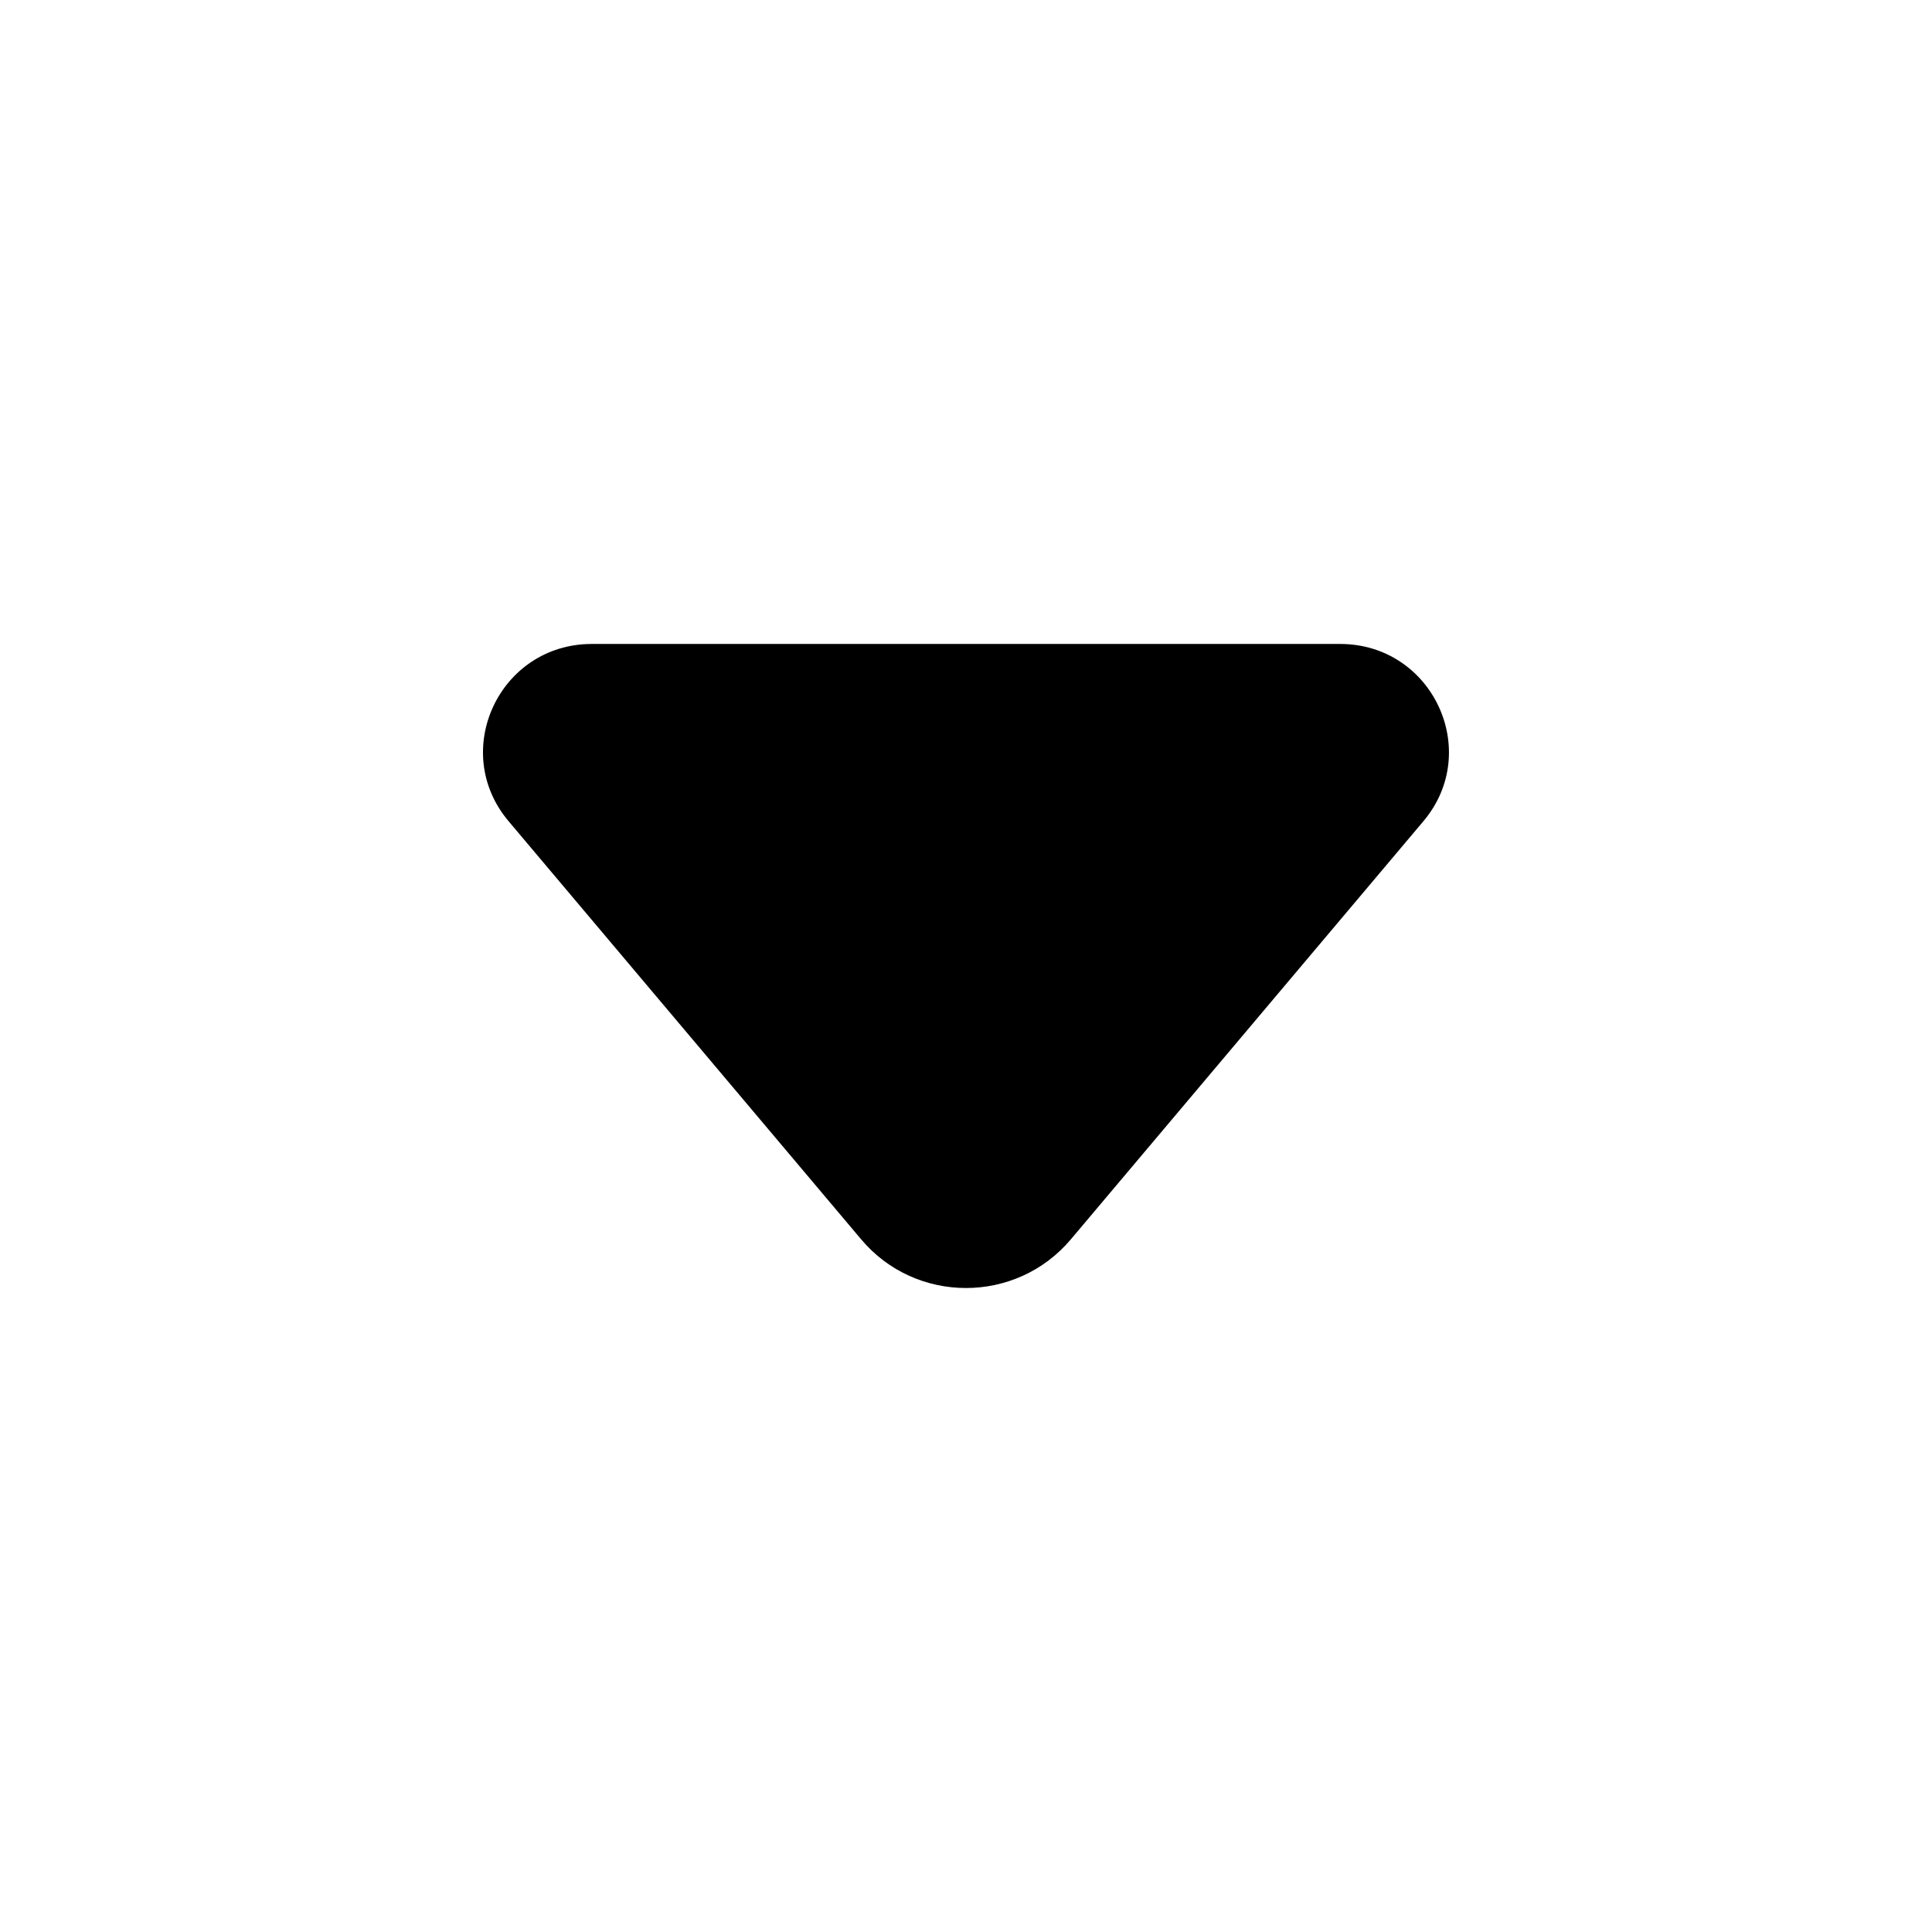
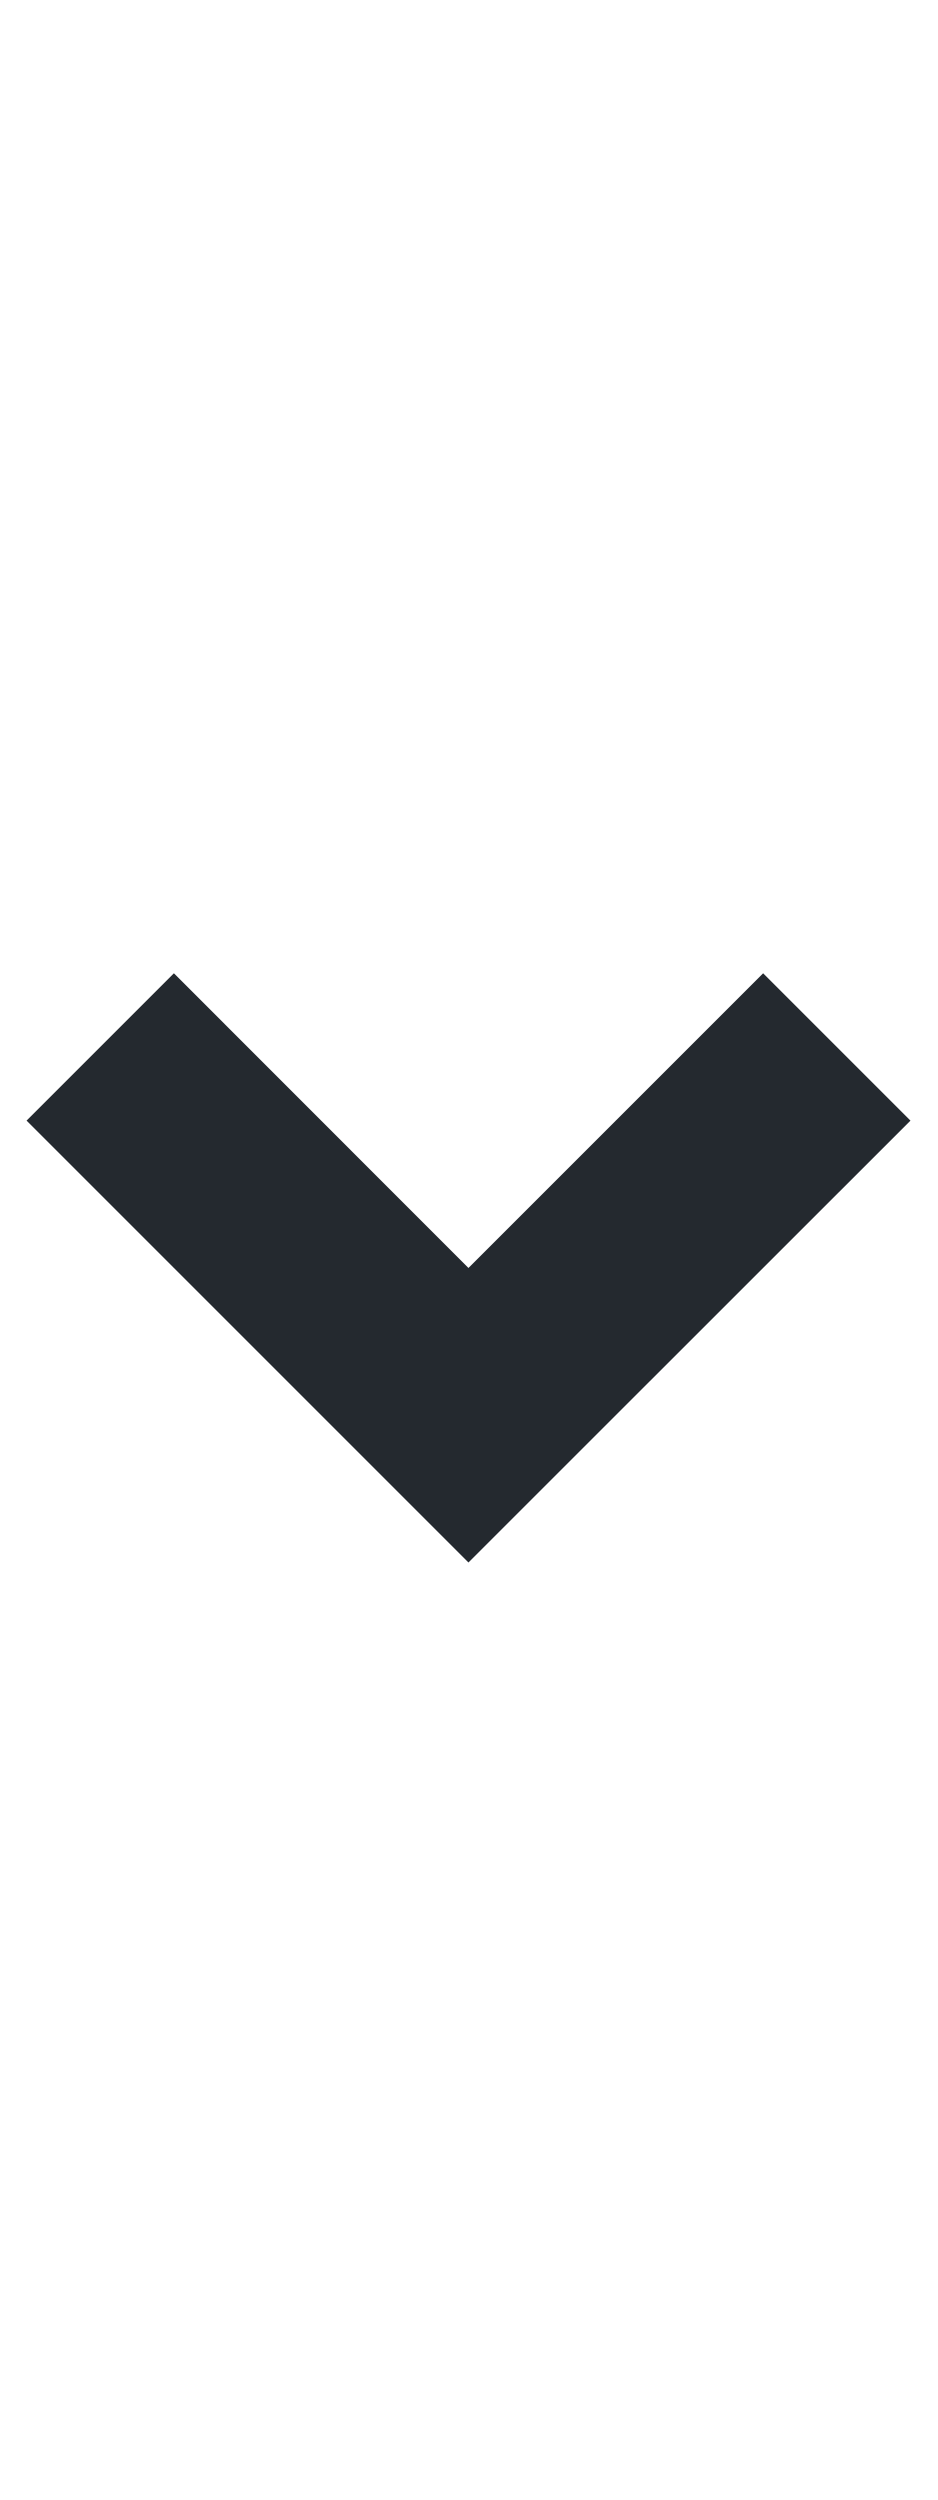
- <svg xmlns="http://www.w3.org/2000/svg" width="16" height="16" viewBox="0 0 16 16" fill="none">
-   <path d="M7.132 10.264L4.212 6.801C3.721 6.219 4.137 5.333 4.901 5.333H11.098C11.863 5.333 12.278 6.22 11.788 6.801L8.868 10.264C8.415 10.801 7.584 10.801 7.132 10.264Z" fill="currentColor" />
+ <svg xmlns="http://www.w3.org/2000/svg" width="6" height="16" viewBox="0 0 6 16" fill="none">
+   <path d="M2.998 10L0.17 7.172L1.113 6.229L2.998 8.115L4.884 6.229L5.827 7.172L2.998 10Z" fill="#24292F" />
</svg>
